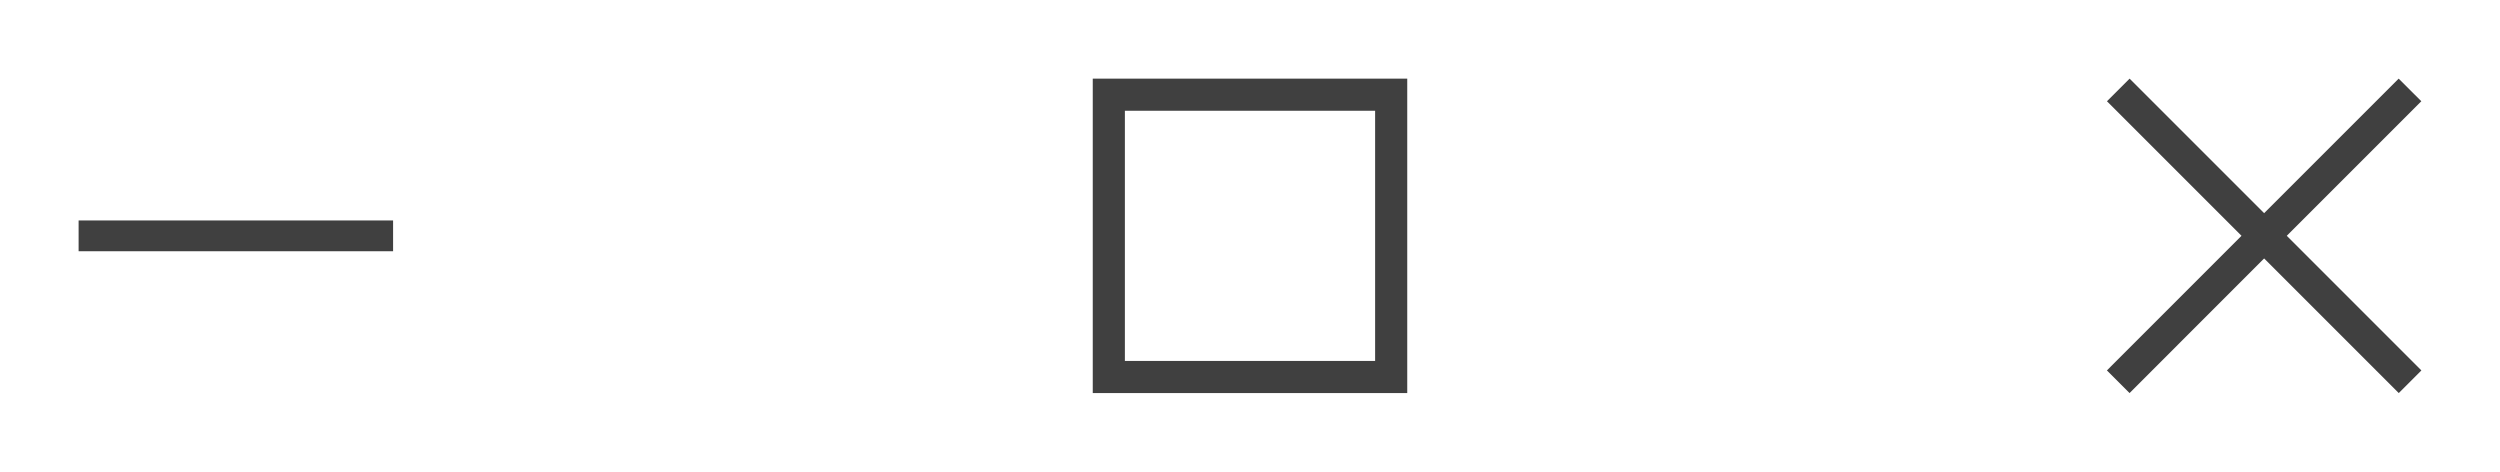
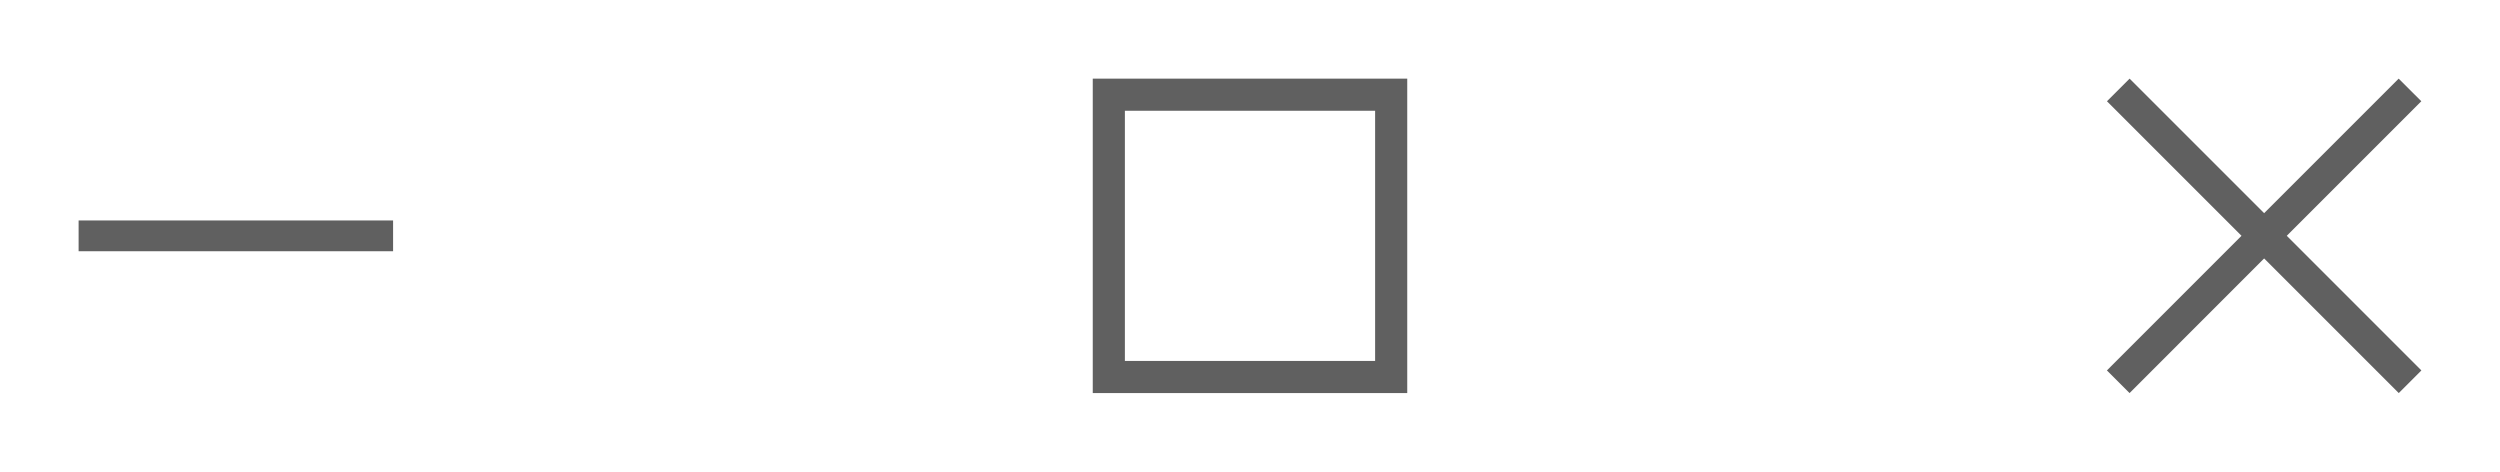
<svg xmlns="http://www.w3.org/2000/svg" preserveAspectRatio="none" overflow="visible" style="display: block;" width="106" height="20" viewBox="0 0 106 20" fill="none">
  <g id="Frame 48">
-     <path id="Vector 120" d="M3.333 10H16.667" stroke="#111111" stroke-opacity="0.8" stroke-width="1.305" />
-     <rect id="Rectangle 1329131433" x="47.014" y="4.015" width="11.972" height="11.97" stroke="#111111" stroke-opacity="0.8" stroke-width="1.362" />
+     <path id="Vector 120" d="M3.333 10H16.667" stroke="#393939" stroke-opacity="0.8" stroke-width="1.305" />
+     <rect id="Rectangle 1329131433" x="47.014" y="4.015" width="11.972" height="11.97" stroke="#393939" stroke-opacity="0.8" stroke-width="1.362" />
    <g id="Group 47">
-       <path id="Union" d="M102.664 4.293L96.959 9.998L102.667 15.706L101.707 16.666L95.999 10.958L90.293 16.666L89.333 15.706L95.04 9.998L89.335 4.293L90.295 3.334L95.999 9.038L101.704 3.334L102.664 4.293Z" fill="#111111" fill-opacity="0.8" />
+       <path id="Union" d="M102.664 4.293L96.959 9.998L102.667 15.706L101.707 16.666L95.999 10.958L90.293 16.666L89.333 15.706L95.04 9.998L89.335 4.293L90.295 3.334L95.999 9.038L101.704 3.334L102.664 4.293Z" fill="#393939" fill-opacity="0.8" />
    </g>
  </g>
</svg>
